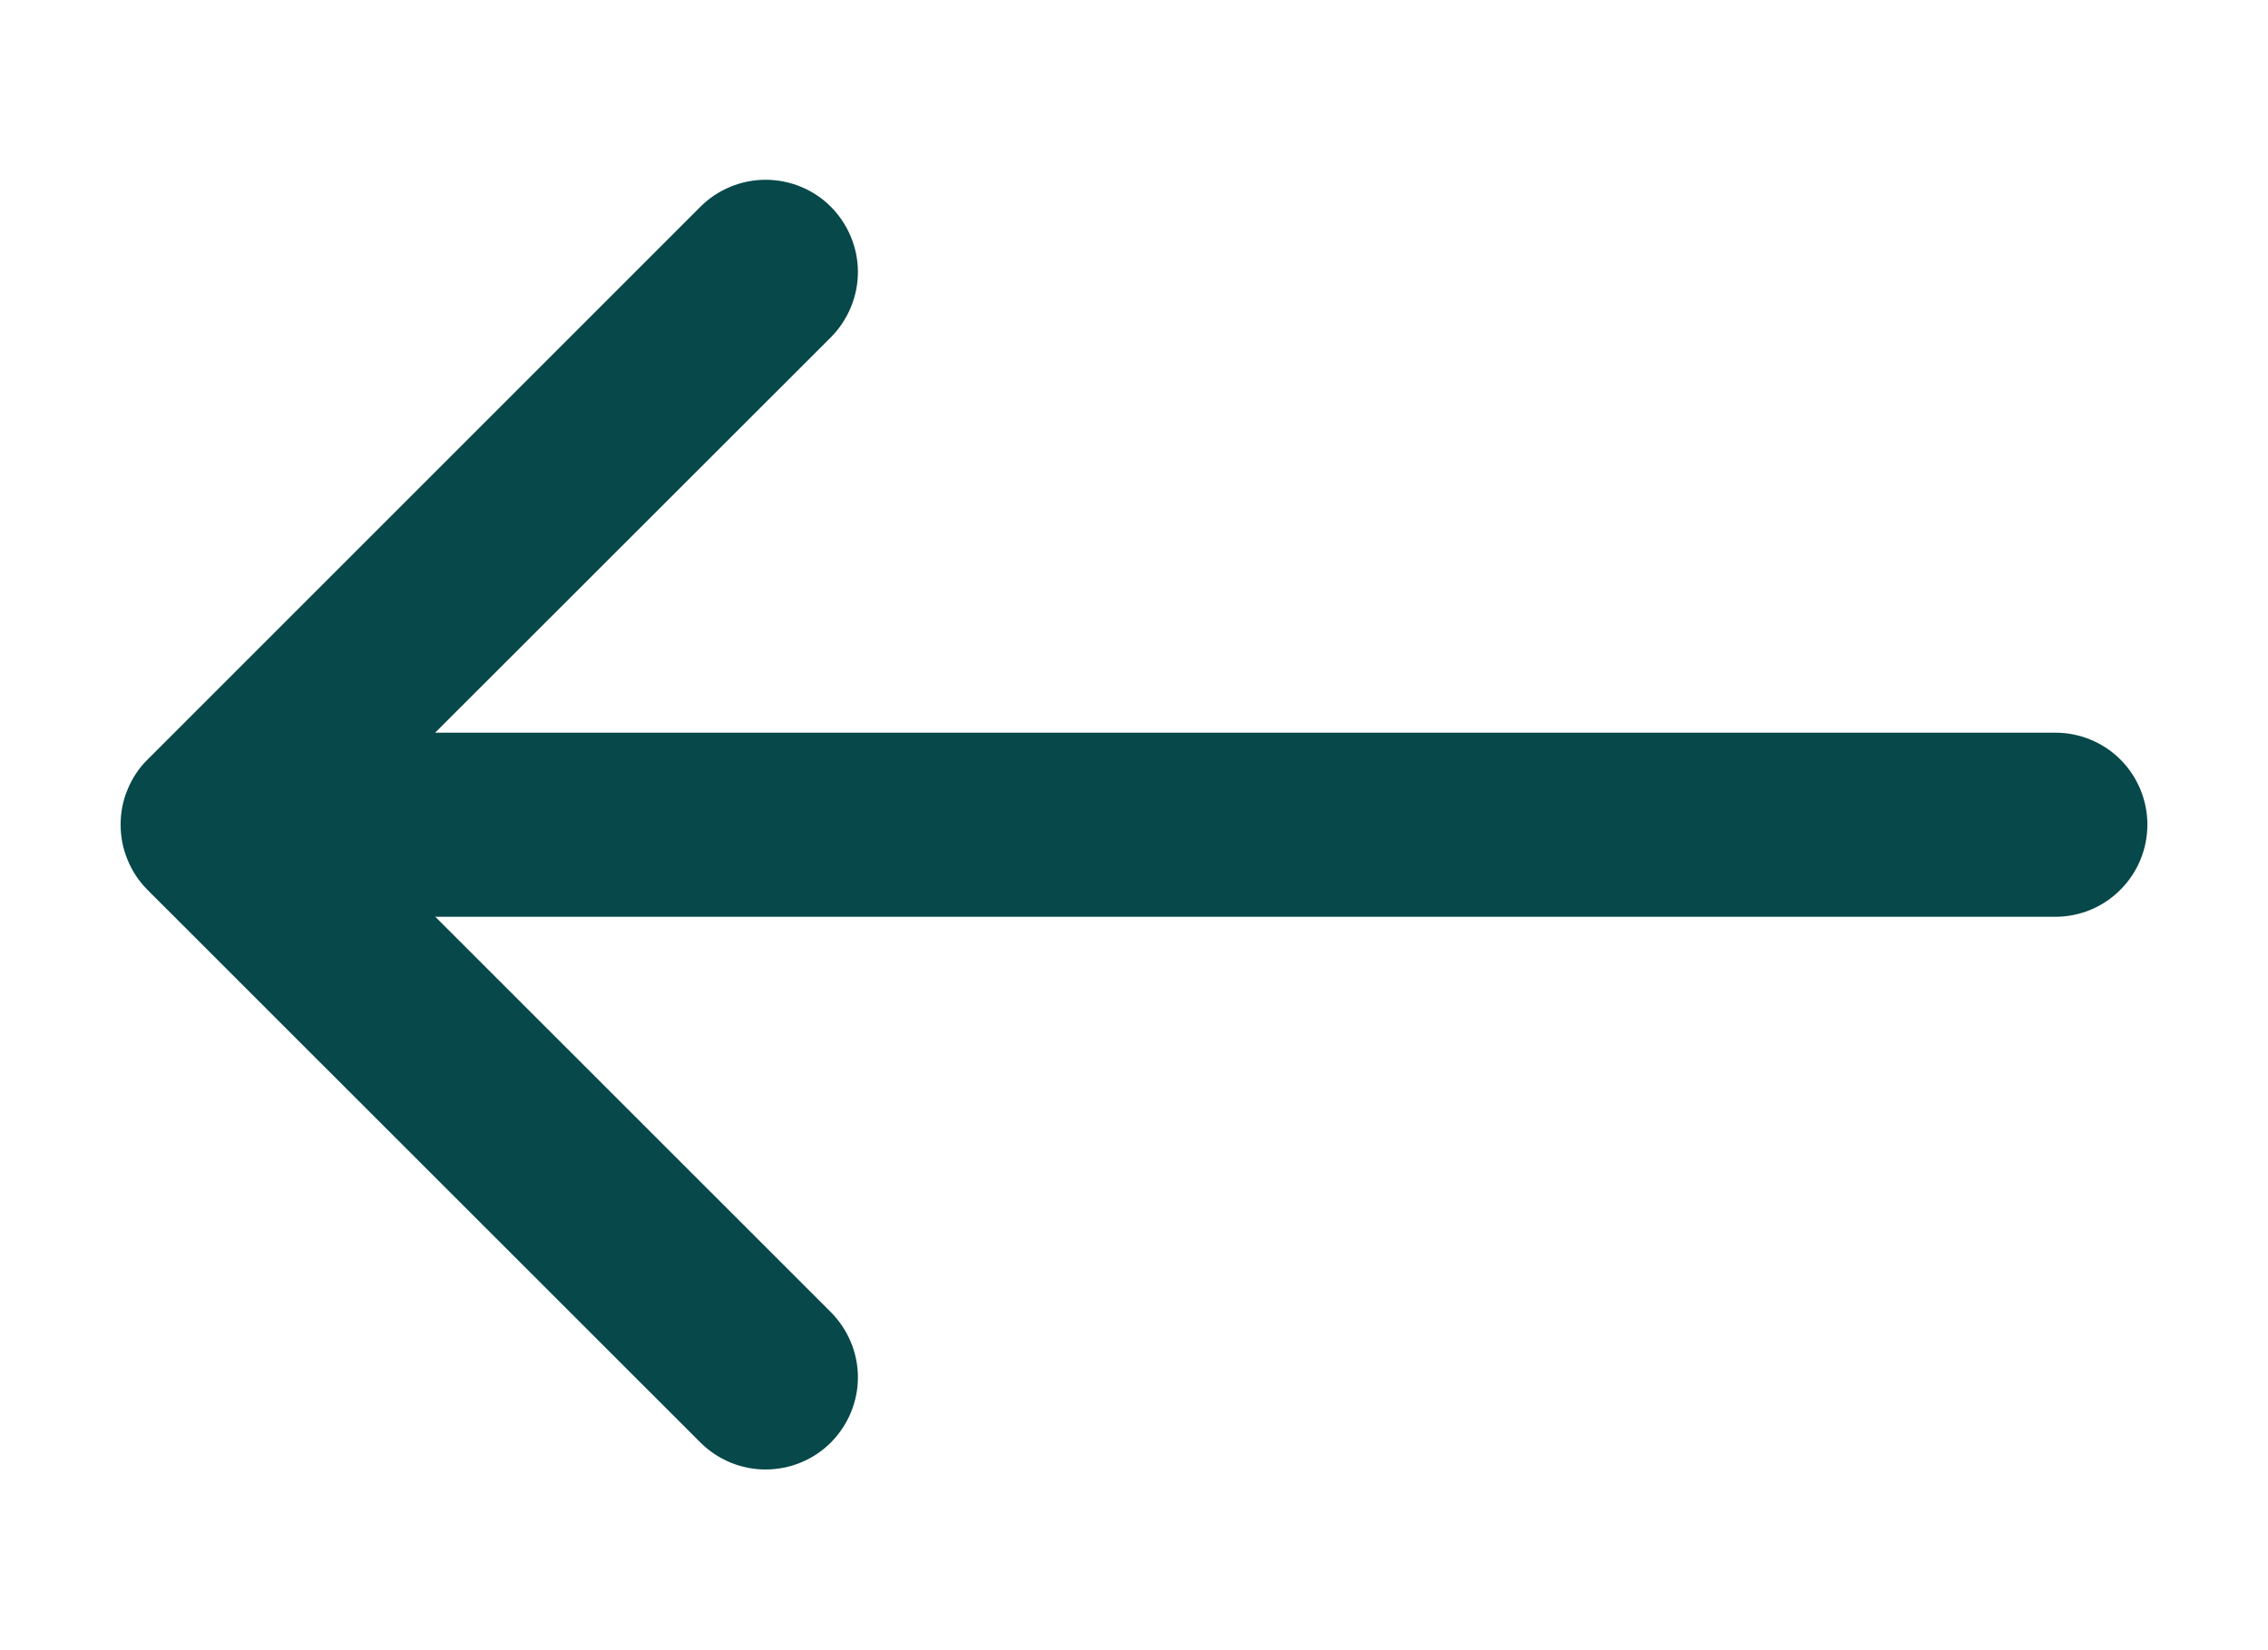
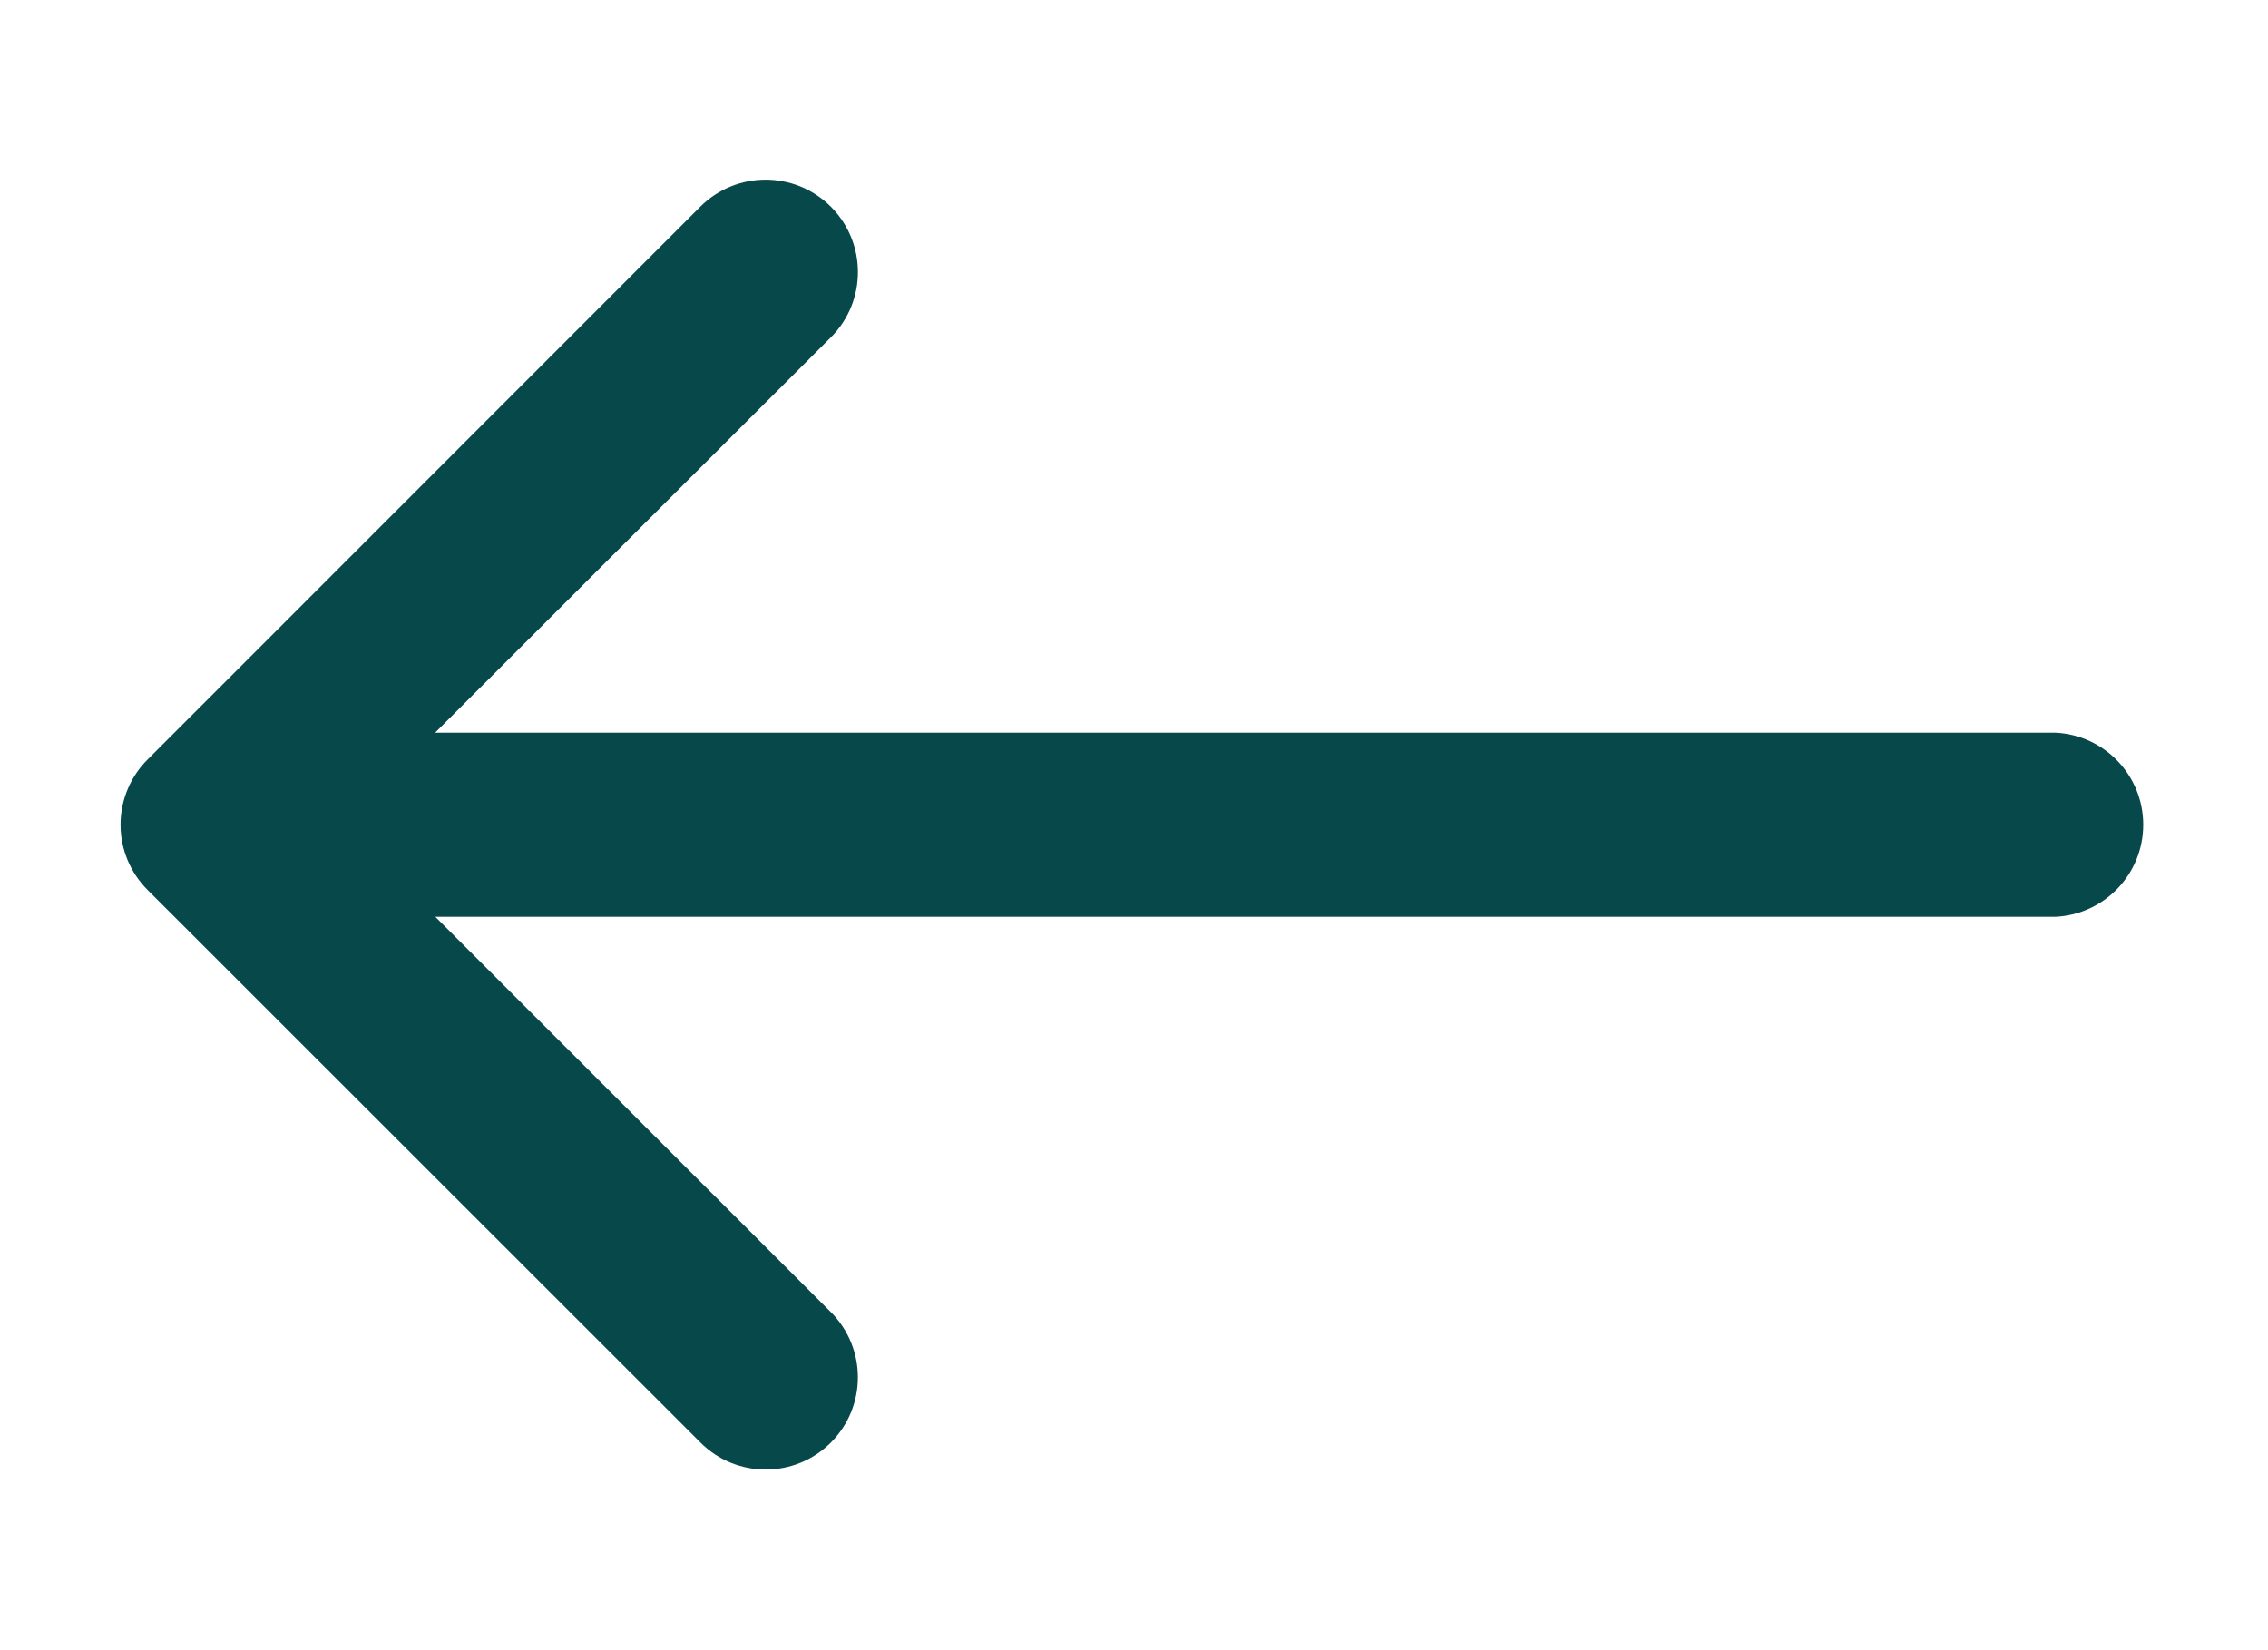
- <svg xmlns="http://www.w3.org/2000/svg" width="11" height="8" viewBox="0 0 11 8" fill="none">
-   <path fill-rule="evenodd" clip-rule="evenodd" d="M1.479 4C1.479 3.882 1.526 3.768 1.61 3.684C1.694 3.601 1.807 3.554 1.926 3.554L9.969 3.554C10.087 3.554 10.201 3.601 10.284 3.684C10.368 3.768 10.415 3.882 10.415 4C10.415 4.119 10.368 4.232 10.284 4.316C10.201 4.4 10.087 4.447 9.969 4.447L1.926 4.447C1.807 4.447 1.694 4.4 1.61 4.316C1.526 4.232 1.479 4.119 1.479 4Z" fill="#07484A" />
-   <path fill-rule="evenodd" clip-rule="evenodd" d="M0.716 4.317C0.674 4.275 0.641 4.226 0.619 4.171C0.596 4.117 0.585 4.059 0.585 4C0.585 3.941 0.596 3.883 0.619 3.829C0.641 3.775 0.674 3.725 0.716 3.684L3.397 1.003C3.481 0.919 3.595 0.872 3.713 0.872C3.832 0.872 3.946 0.919 4.03 1.003C4.113 1.087 4.161 1.201 4.161 1.319C4.161 1.438 4.113 1.552 4.03 1.636L1.664 4L4.03 6.365C4.113 6.449 4.161 6.562 4.161 6.681C4.161 6.8 4.113 6.913 4.03 6.997C3.946 7.081 3.832 7.128 3.713 7.128C3.595 7.128 3.481 7.081 3.397 6.997L0.716 4.317Z" fill="#07484A" />
+ <svg xmlns="http://www.w3.org/2000/svg" width="11" height="8" fill="none">
+   <path fill-rule="evenodd" clip-rule="evenodd" d="M1.48 4a.447.447 0 0 1 .446-.446h8.043a.447.447 0 0 1 0 .893H1.926A.447.447 0 0 1 1.479 4Z" fill="#07484A" />
+   <path fill-rule="evenodd" clip-rule="evenodd" d="M.716 4.317a.447.447 0 0 1 0-.633l2.68-2.681a.447.447 0 0 1 .634.633L1.664 4 4.03 6.365a.447.447 0 0 1-.633.632L.716 4.317Z" fill="#07484A" />
</svg>
